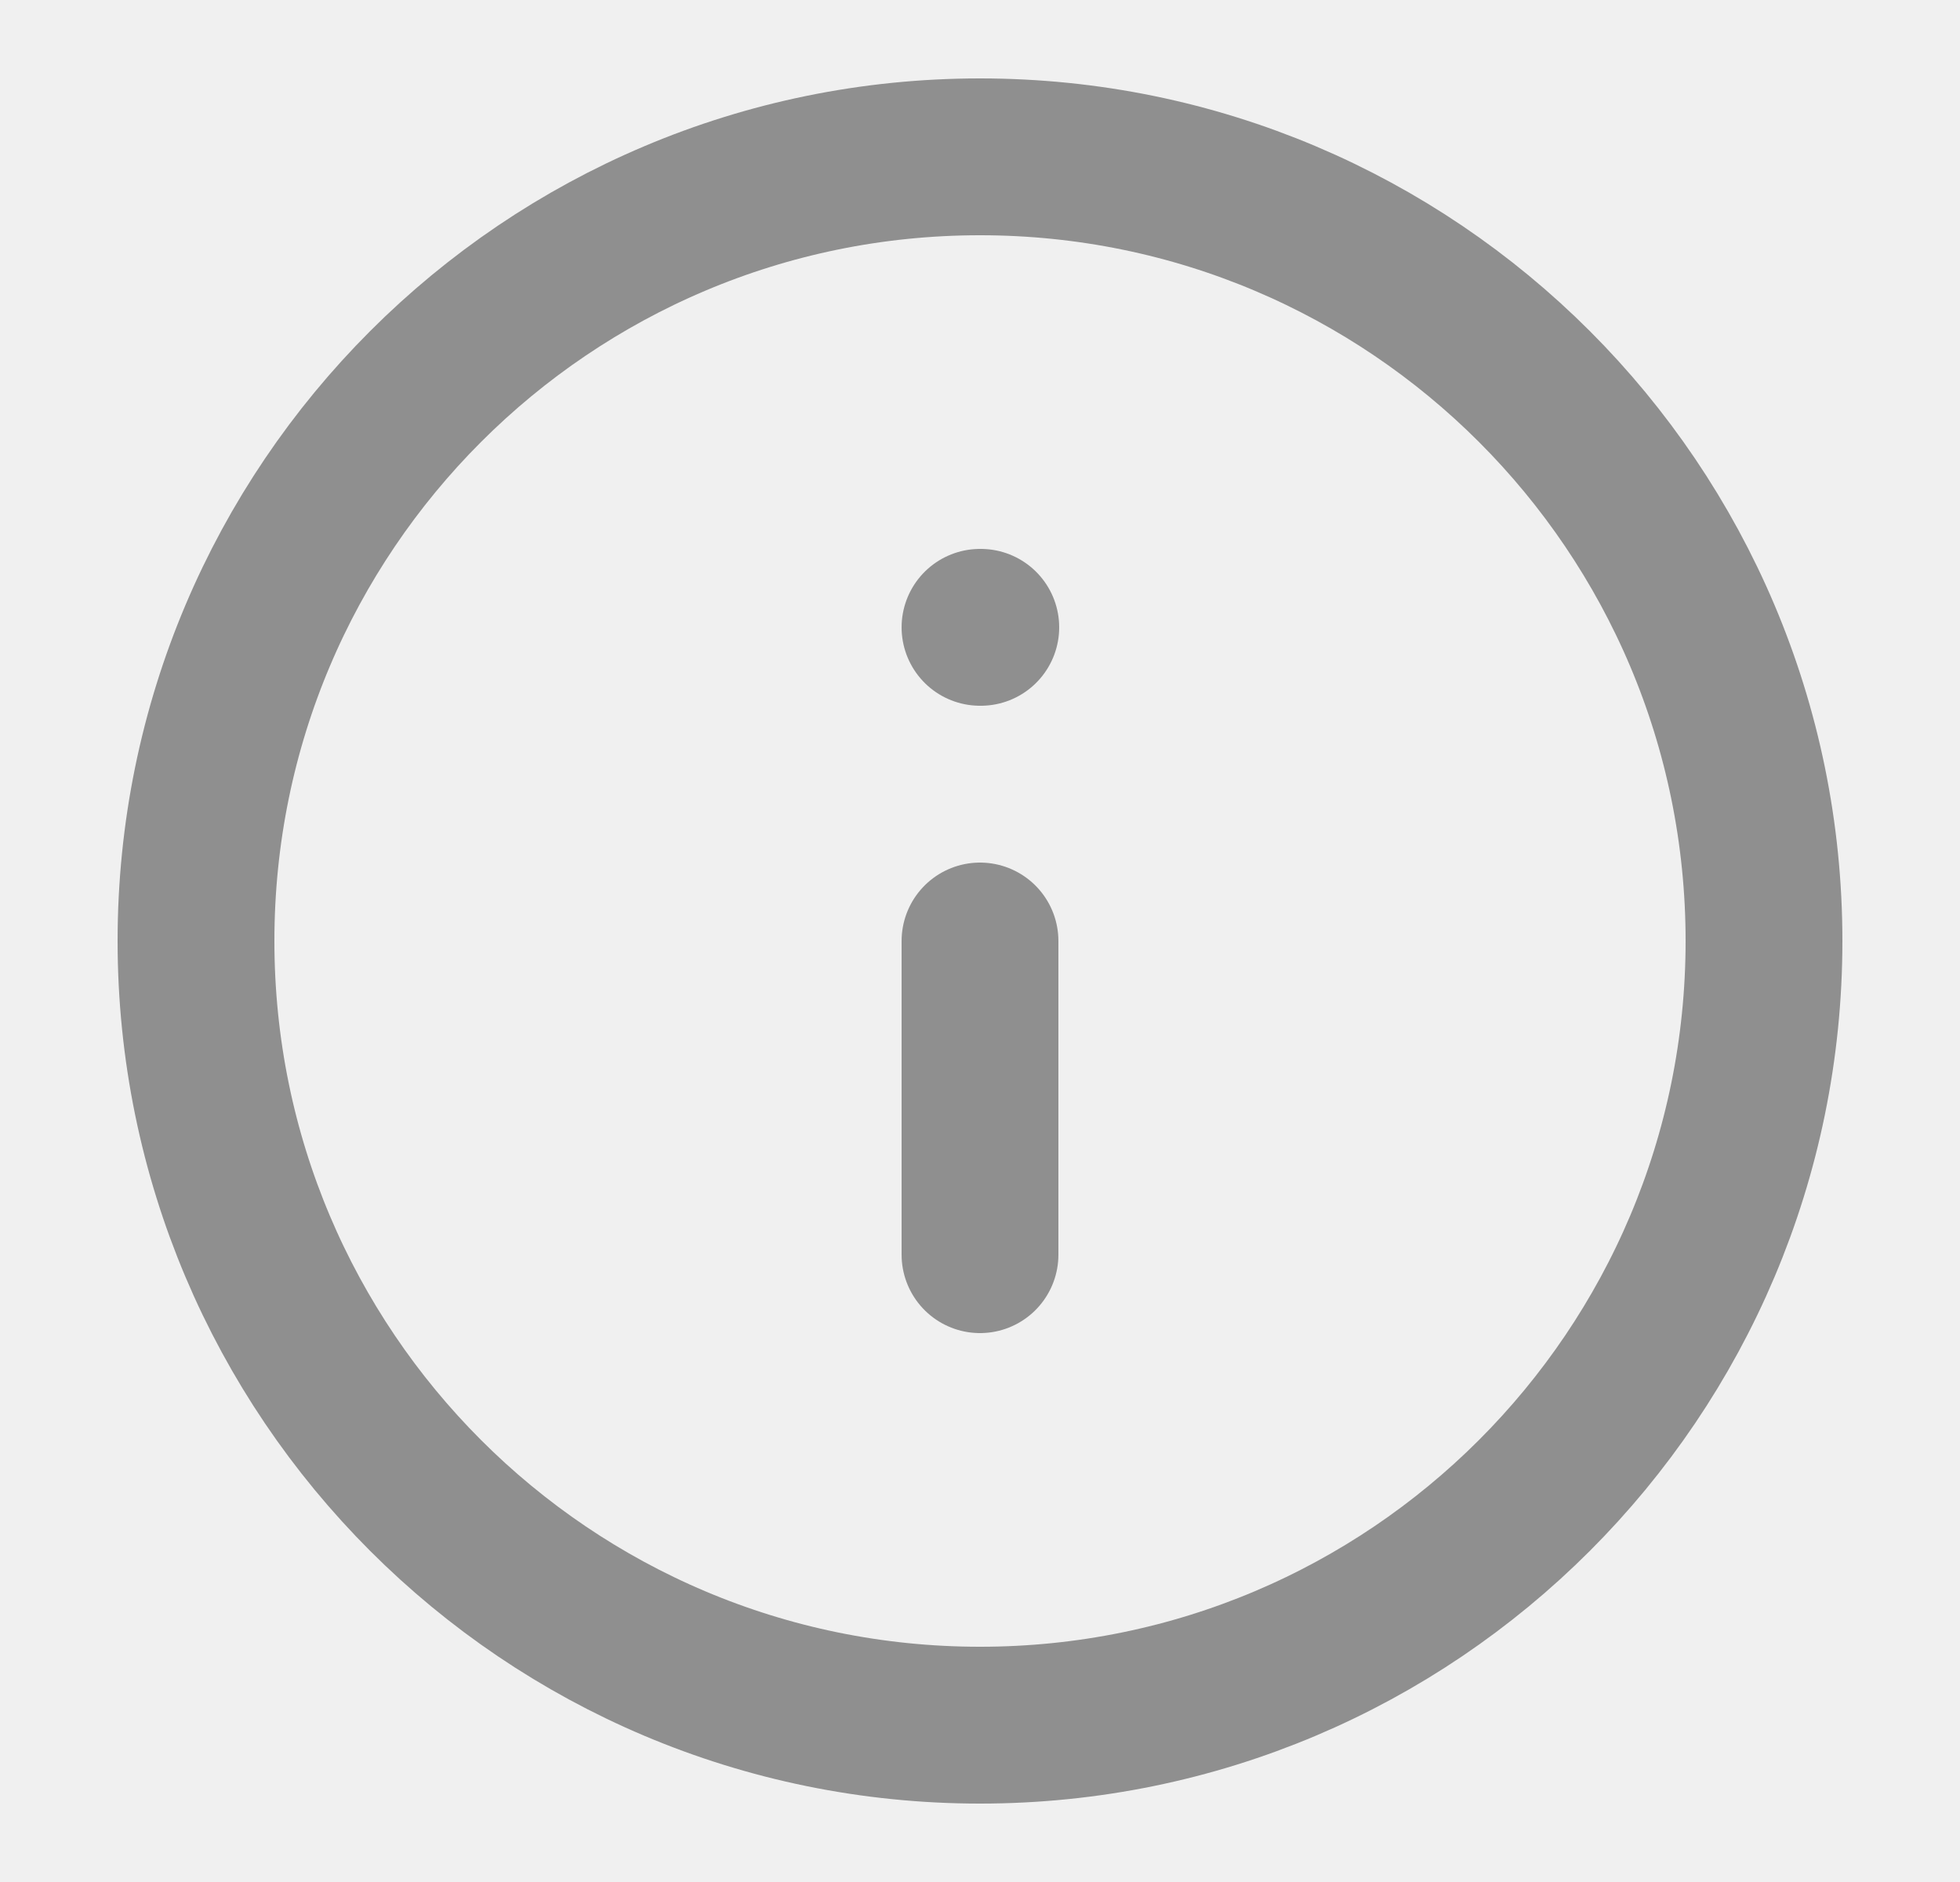
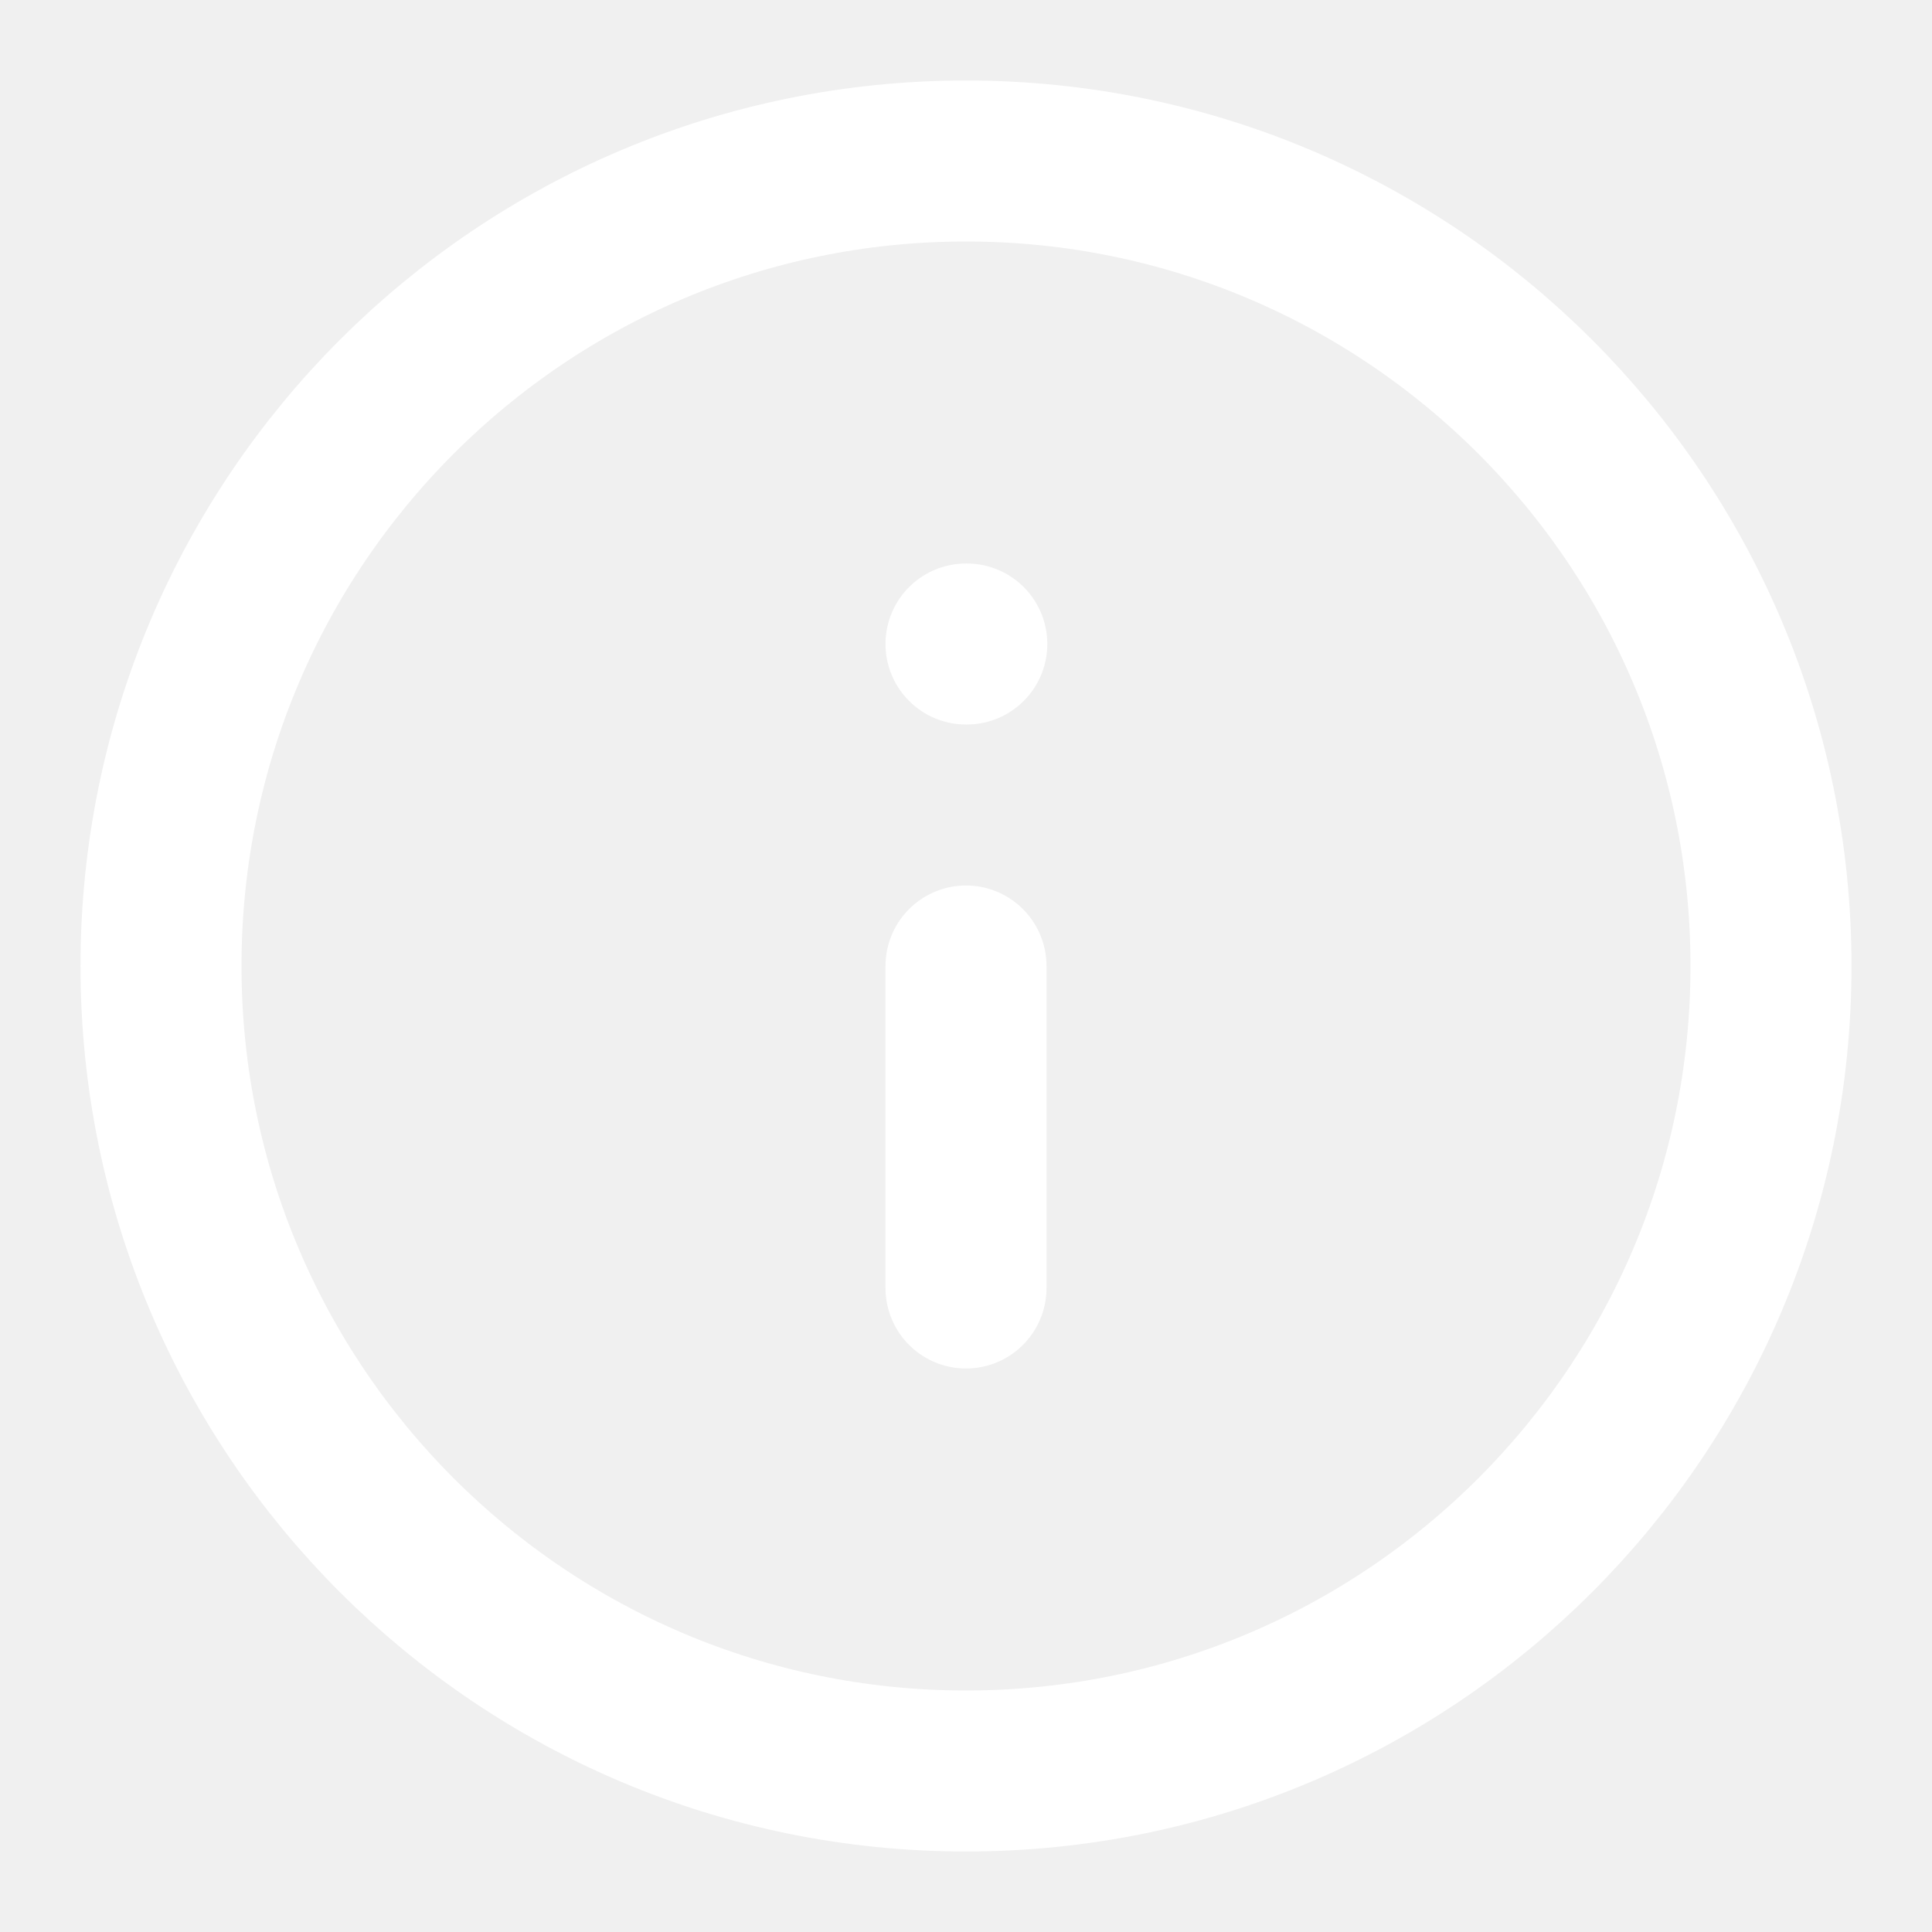
- <svg xmlns="http://www.w3.org/2000/svg" width="25" height="24" viewBox="0 0 25 24" fill="none">
-   <path d="M12.5 22C18.023 22 22.5 17.523 22.5 12C22.5 6.477 18.023 2 12.5 2C6.977 2 2.5 6.477 2.5 12C2.5 17.523 6.977 22 12.5 22Z" stroke="#8F8F8F" stroke-width="2" stroke-linecap="round" stroke-linejoin="round" />
-   <path d="M12.5 16V12" stroke="#8F8F8F" stroke-width="2" stroke-linecap="round" stroke-linejoin="round" />
-   <path d="M12.5 8H12.51" stroke="#8F8F8F" stroke-width="2" stroke-linecap="round" stroke-linejoin="round" />
+ <svg xmlns="http://www.w3.org/2000/svg" width="24" height="24" viewBox="0 0 24 24" fill="none" stroke="#ffffff" stroke-width="2" stroke-linecap="round" stroke-linejoin="round" class="feather feather-info">
+   <circle cx="12" cy="12" r="10" />
+   <line x1="12" y1="16" x2="12" y2="12" />
+   <line x1="12" y1="8" x2="12.01" y2="8" />
</svg>
